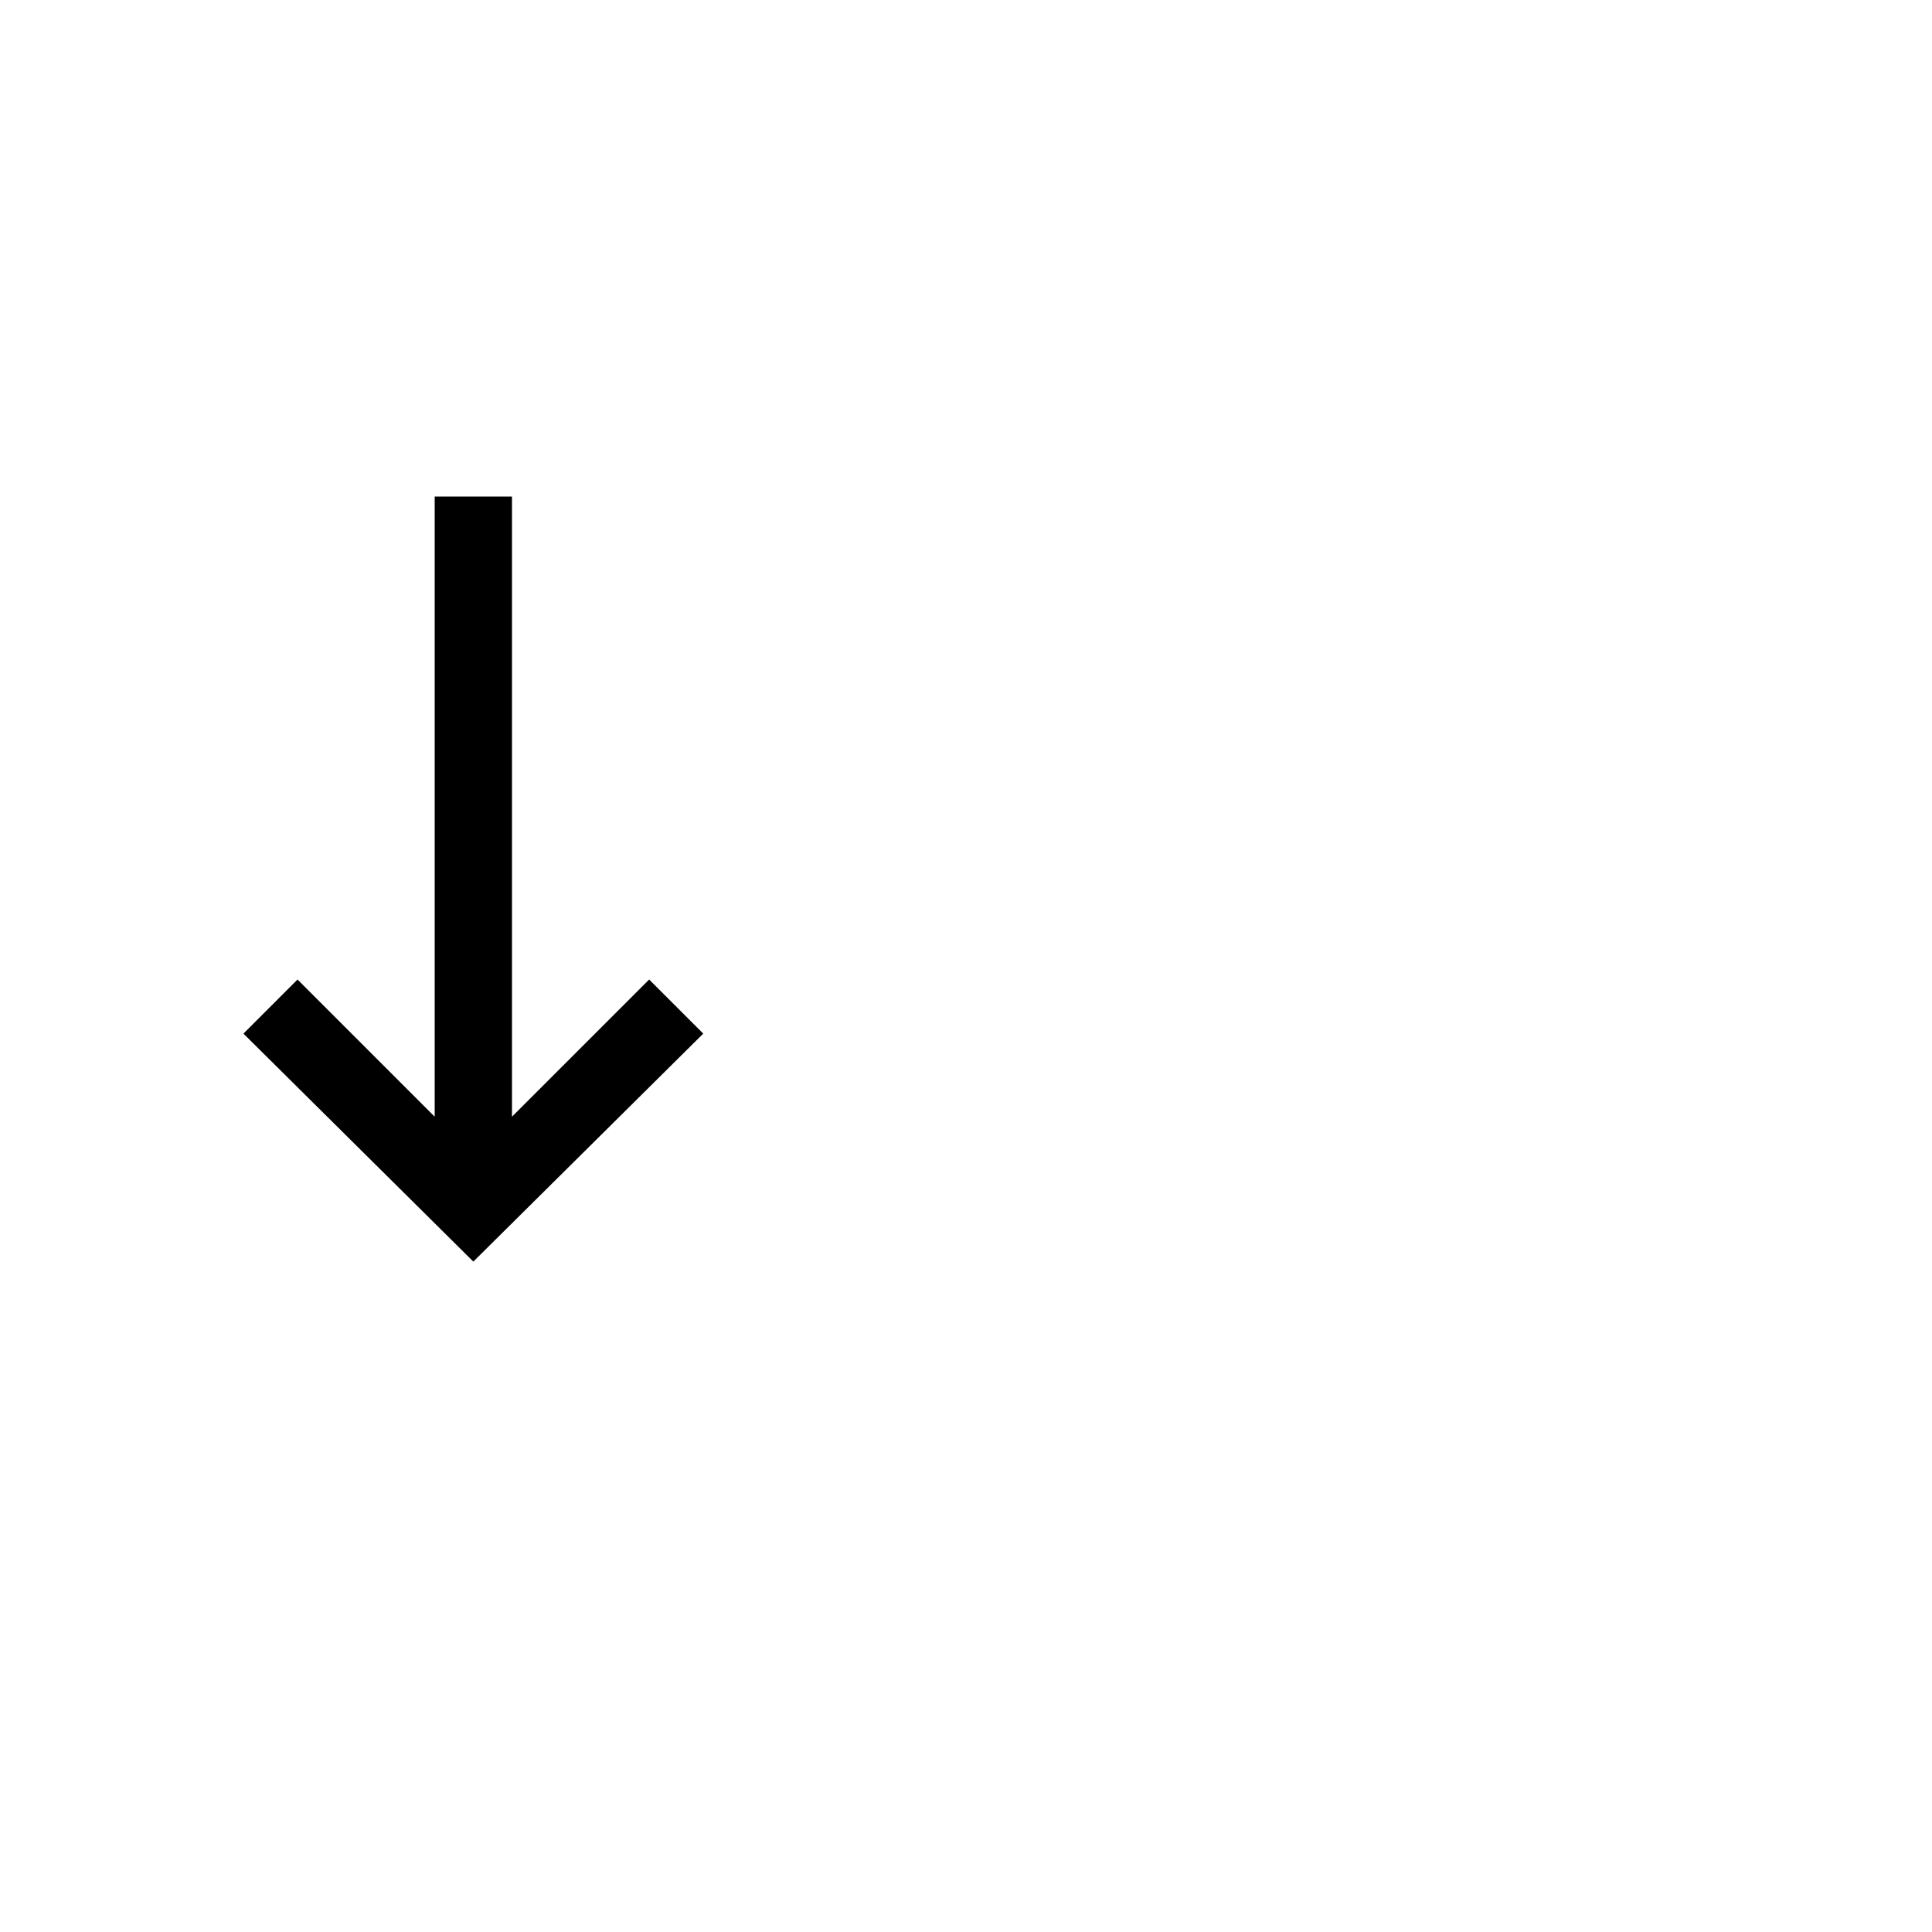
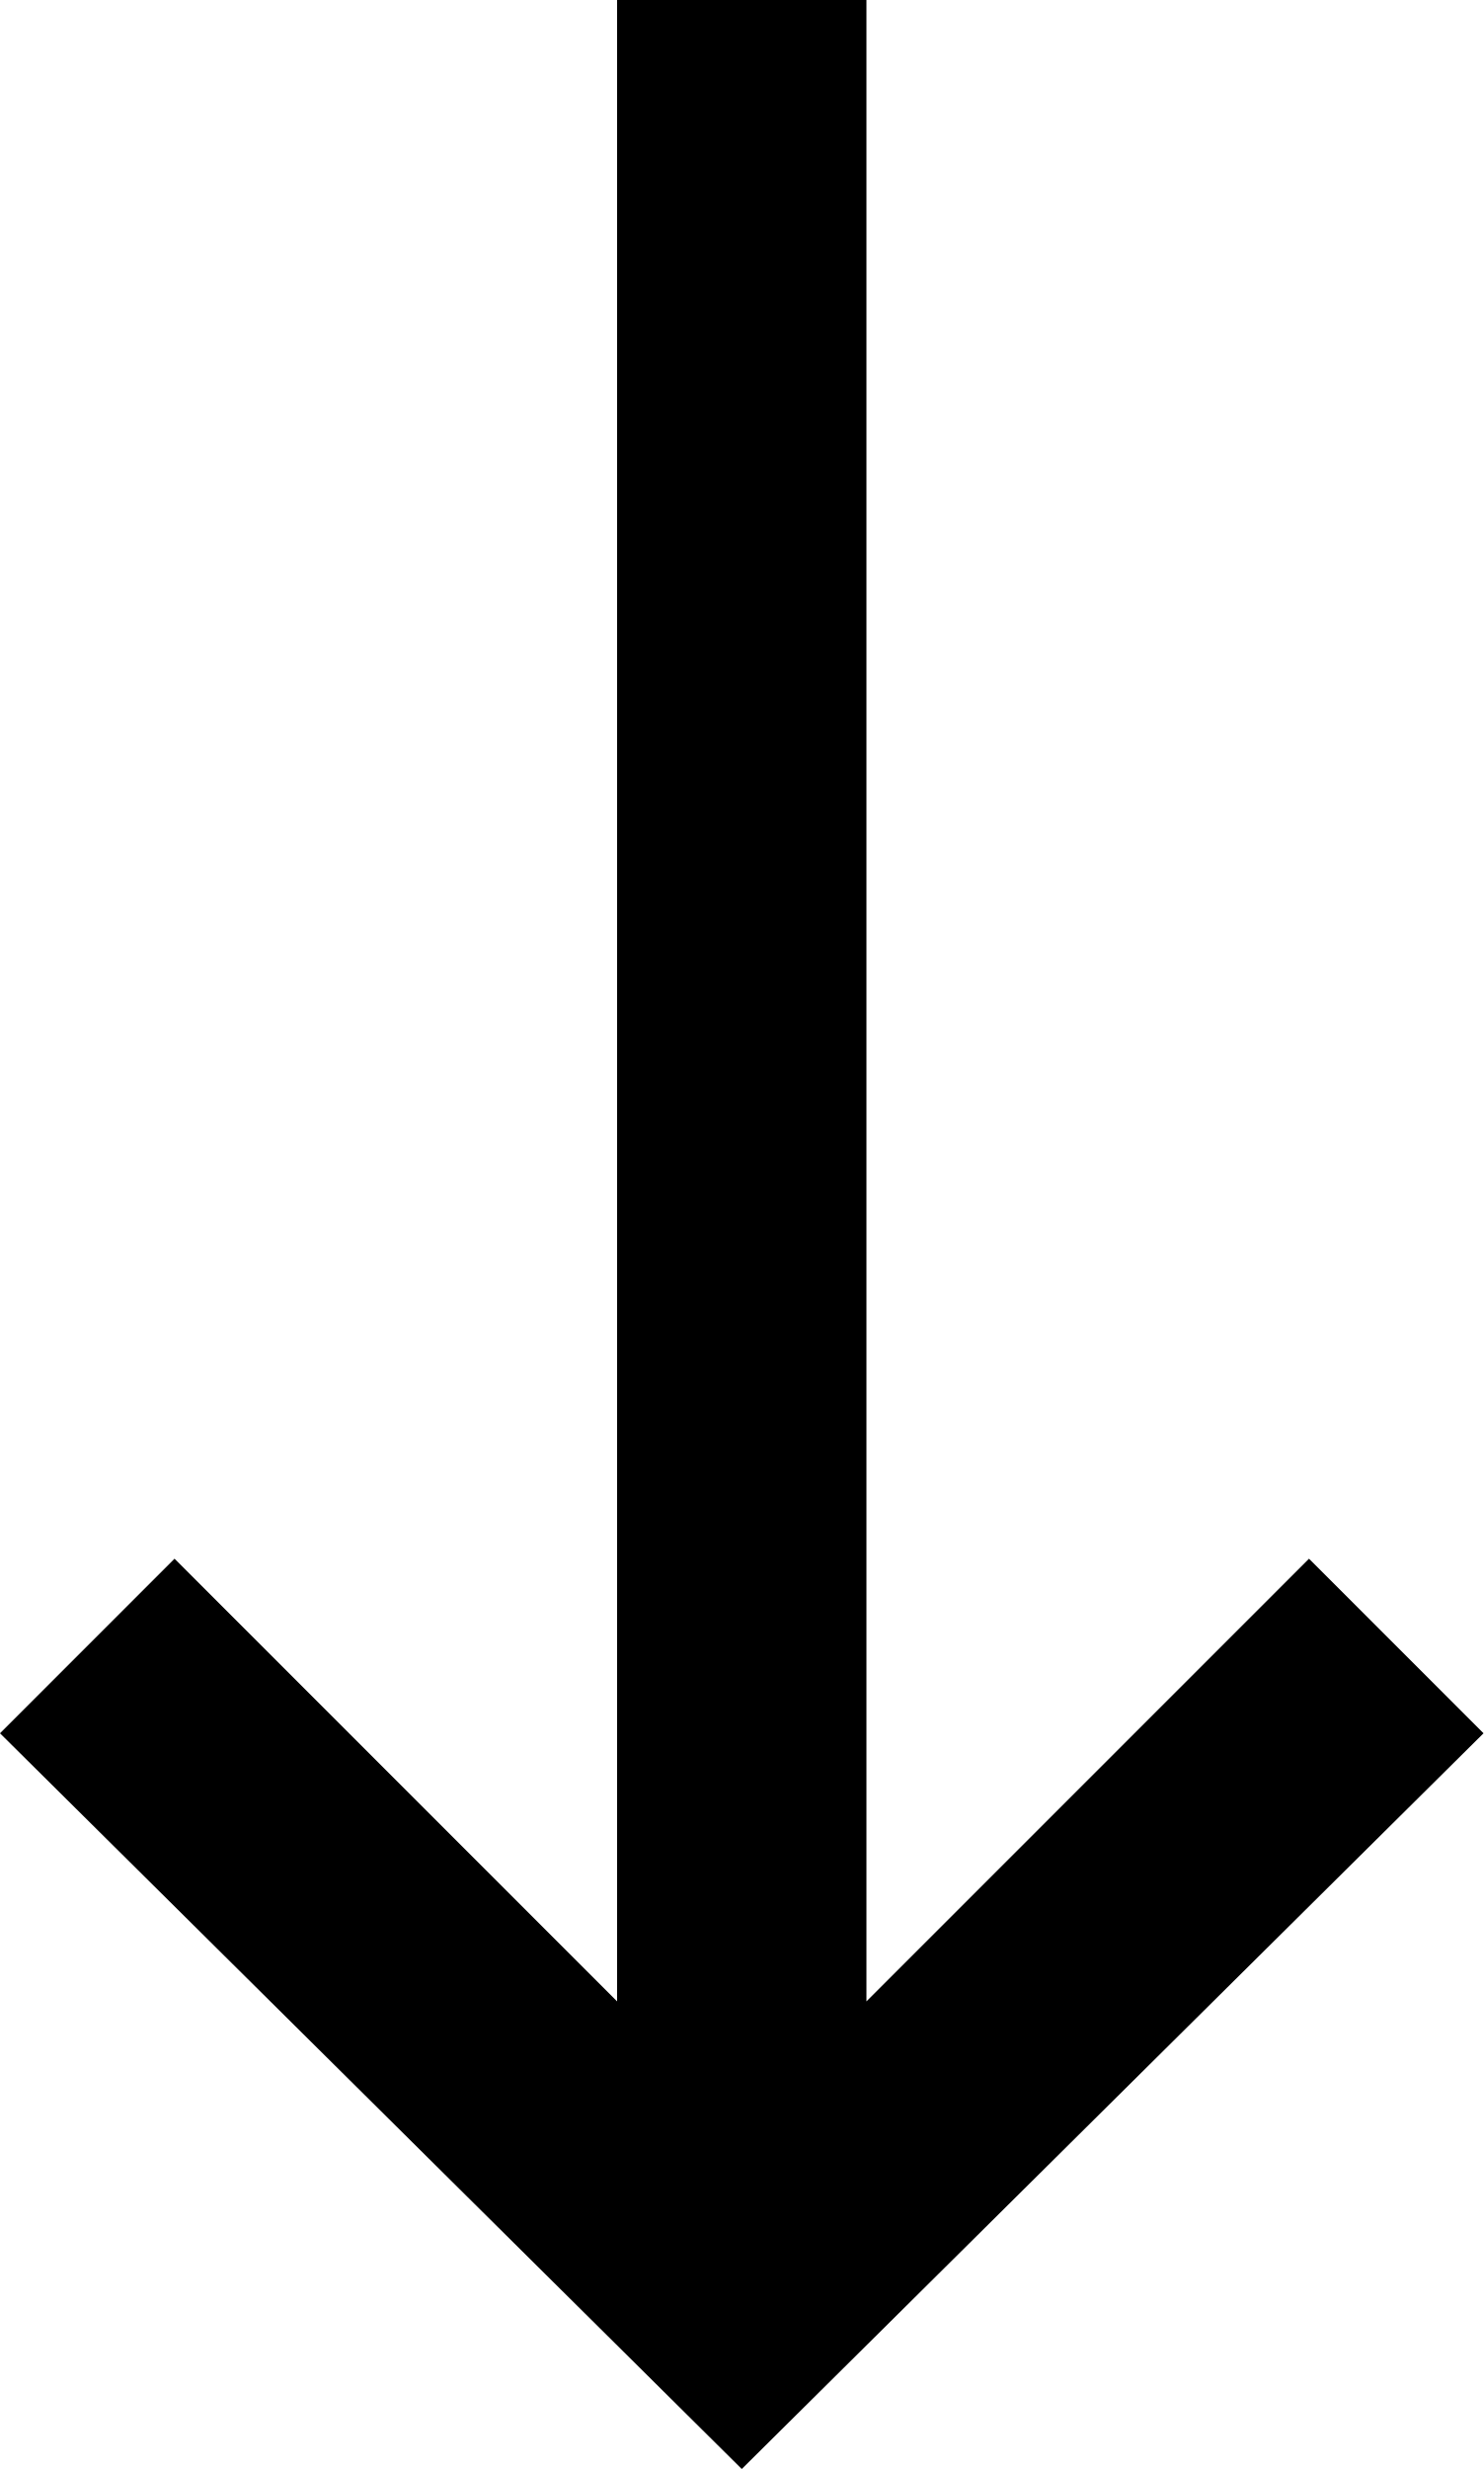
- <svg xmlns="http://www.w3.org/2000/svg" version="1.1" width="100" height="100" viewBox="0 -200 1000 1000" id="svg3001">
+ <svg xmlns="http://www.w3.org/2000/svg" version="1.1" width="23.8" height="39.6" viewBox="0 -200 238 396" id="svg3001">
  <defs id="defs3009" />
-   <g transform="matrix(1,0,0,-1,0,800)" id="g3003">
+   <g transform="matrix(1,0,0,-1,-126,543)" id="g3003">
    <path d="m 225,422 v 321 h 40 V 422 l 71,71 28,-28 -119,-118 -119,118 28,28 z" id="path3005" style="fill:currentColor" />
  </g>
</svg>
